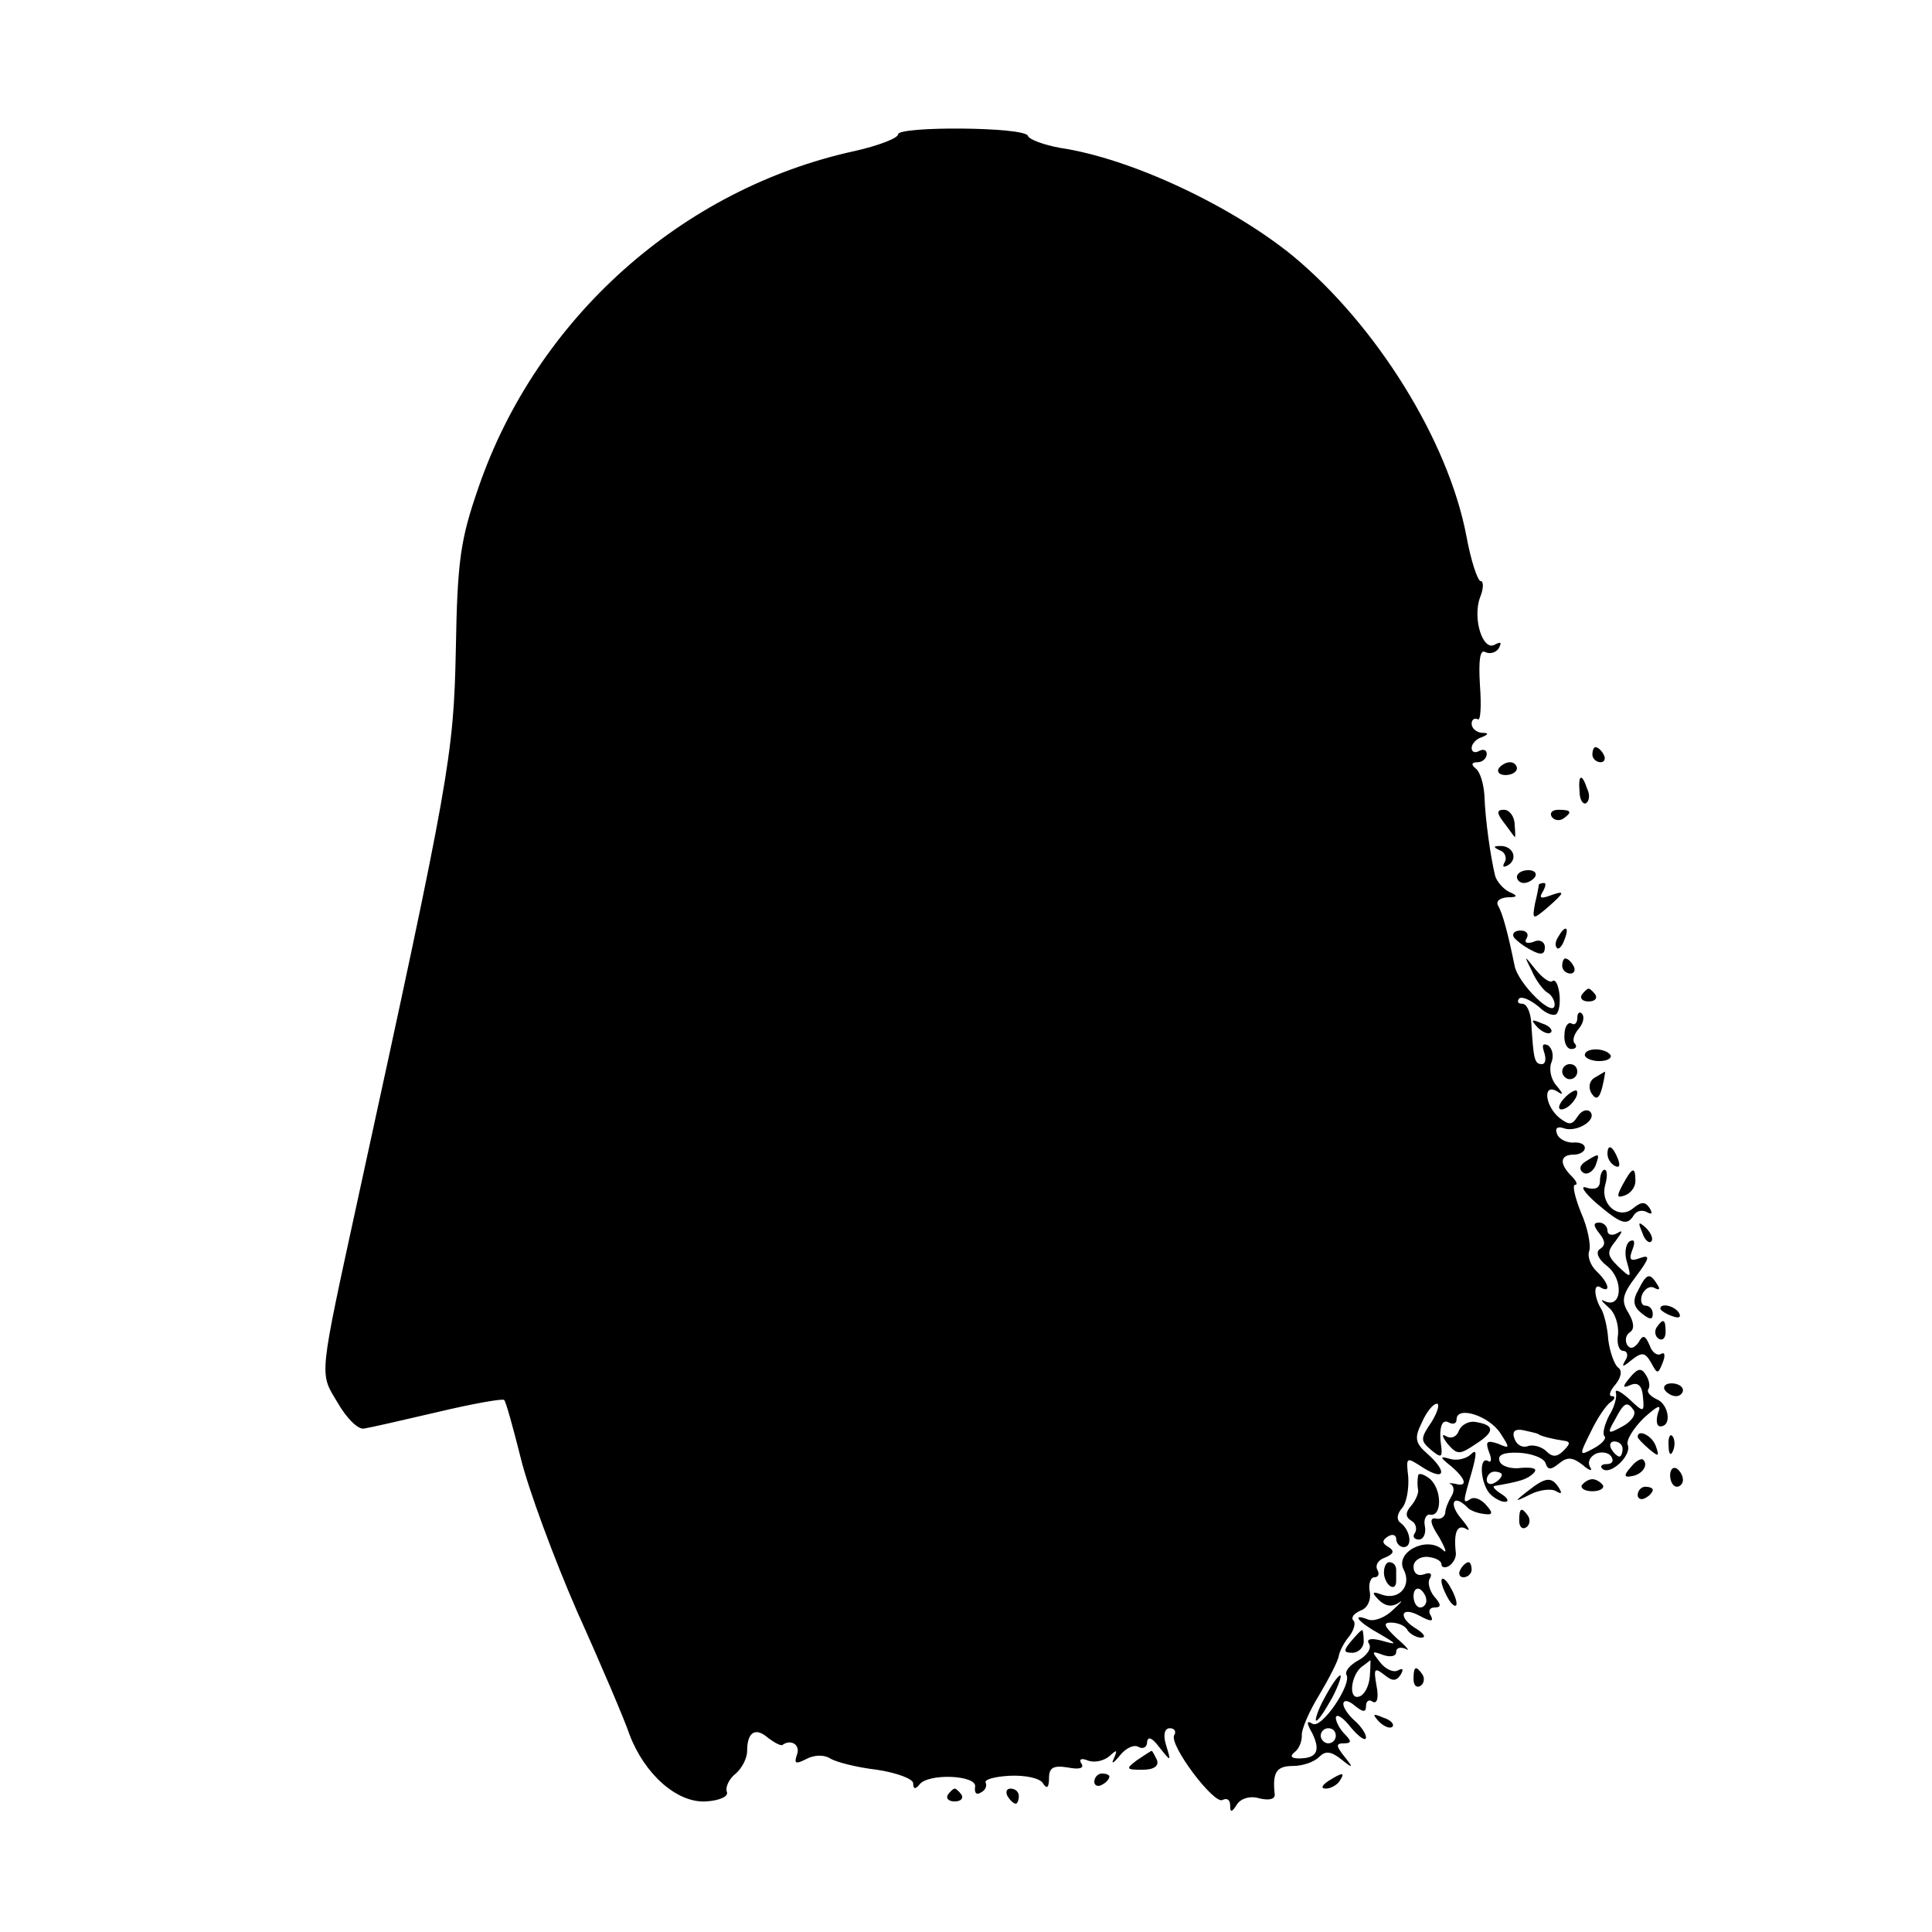
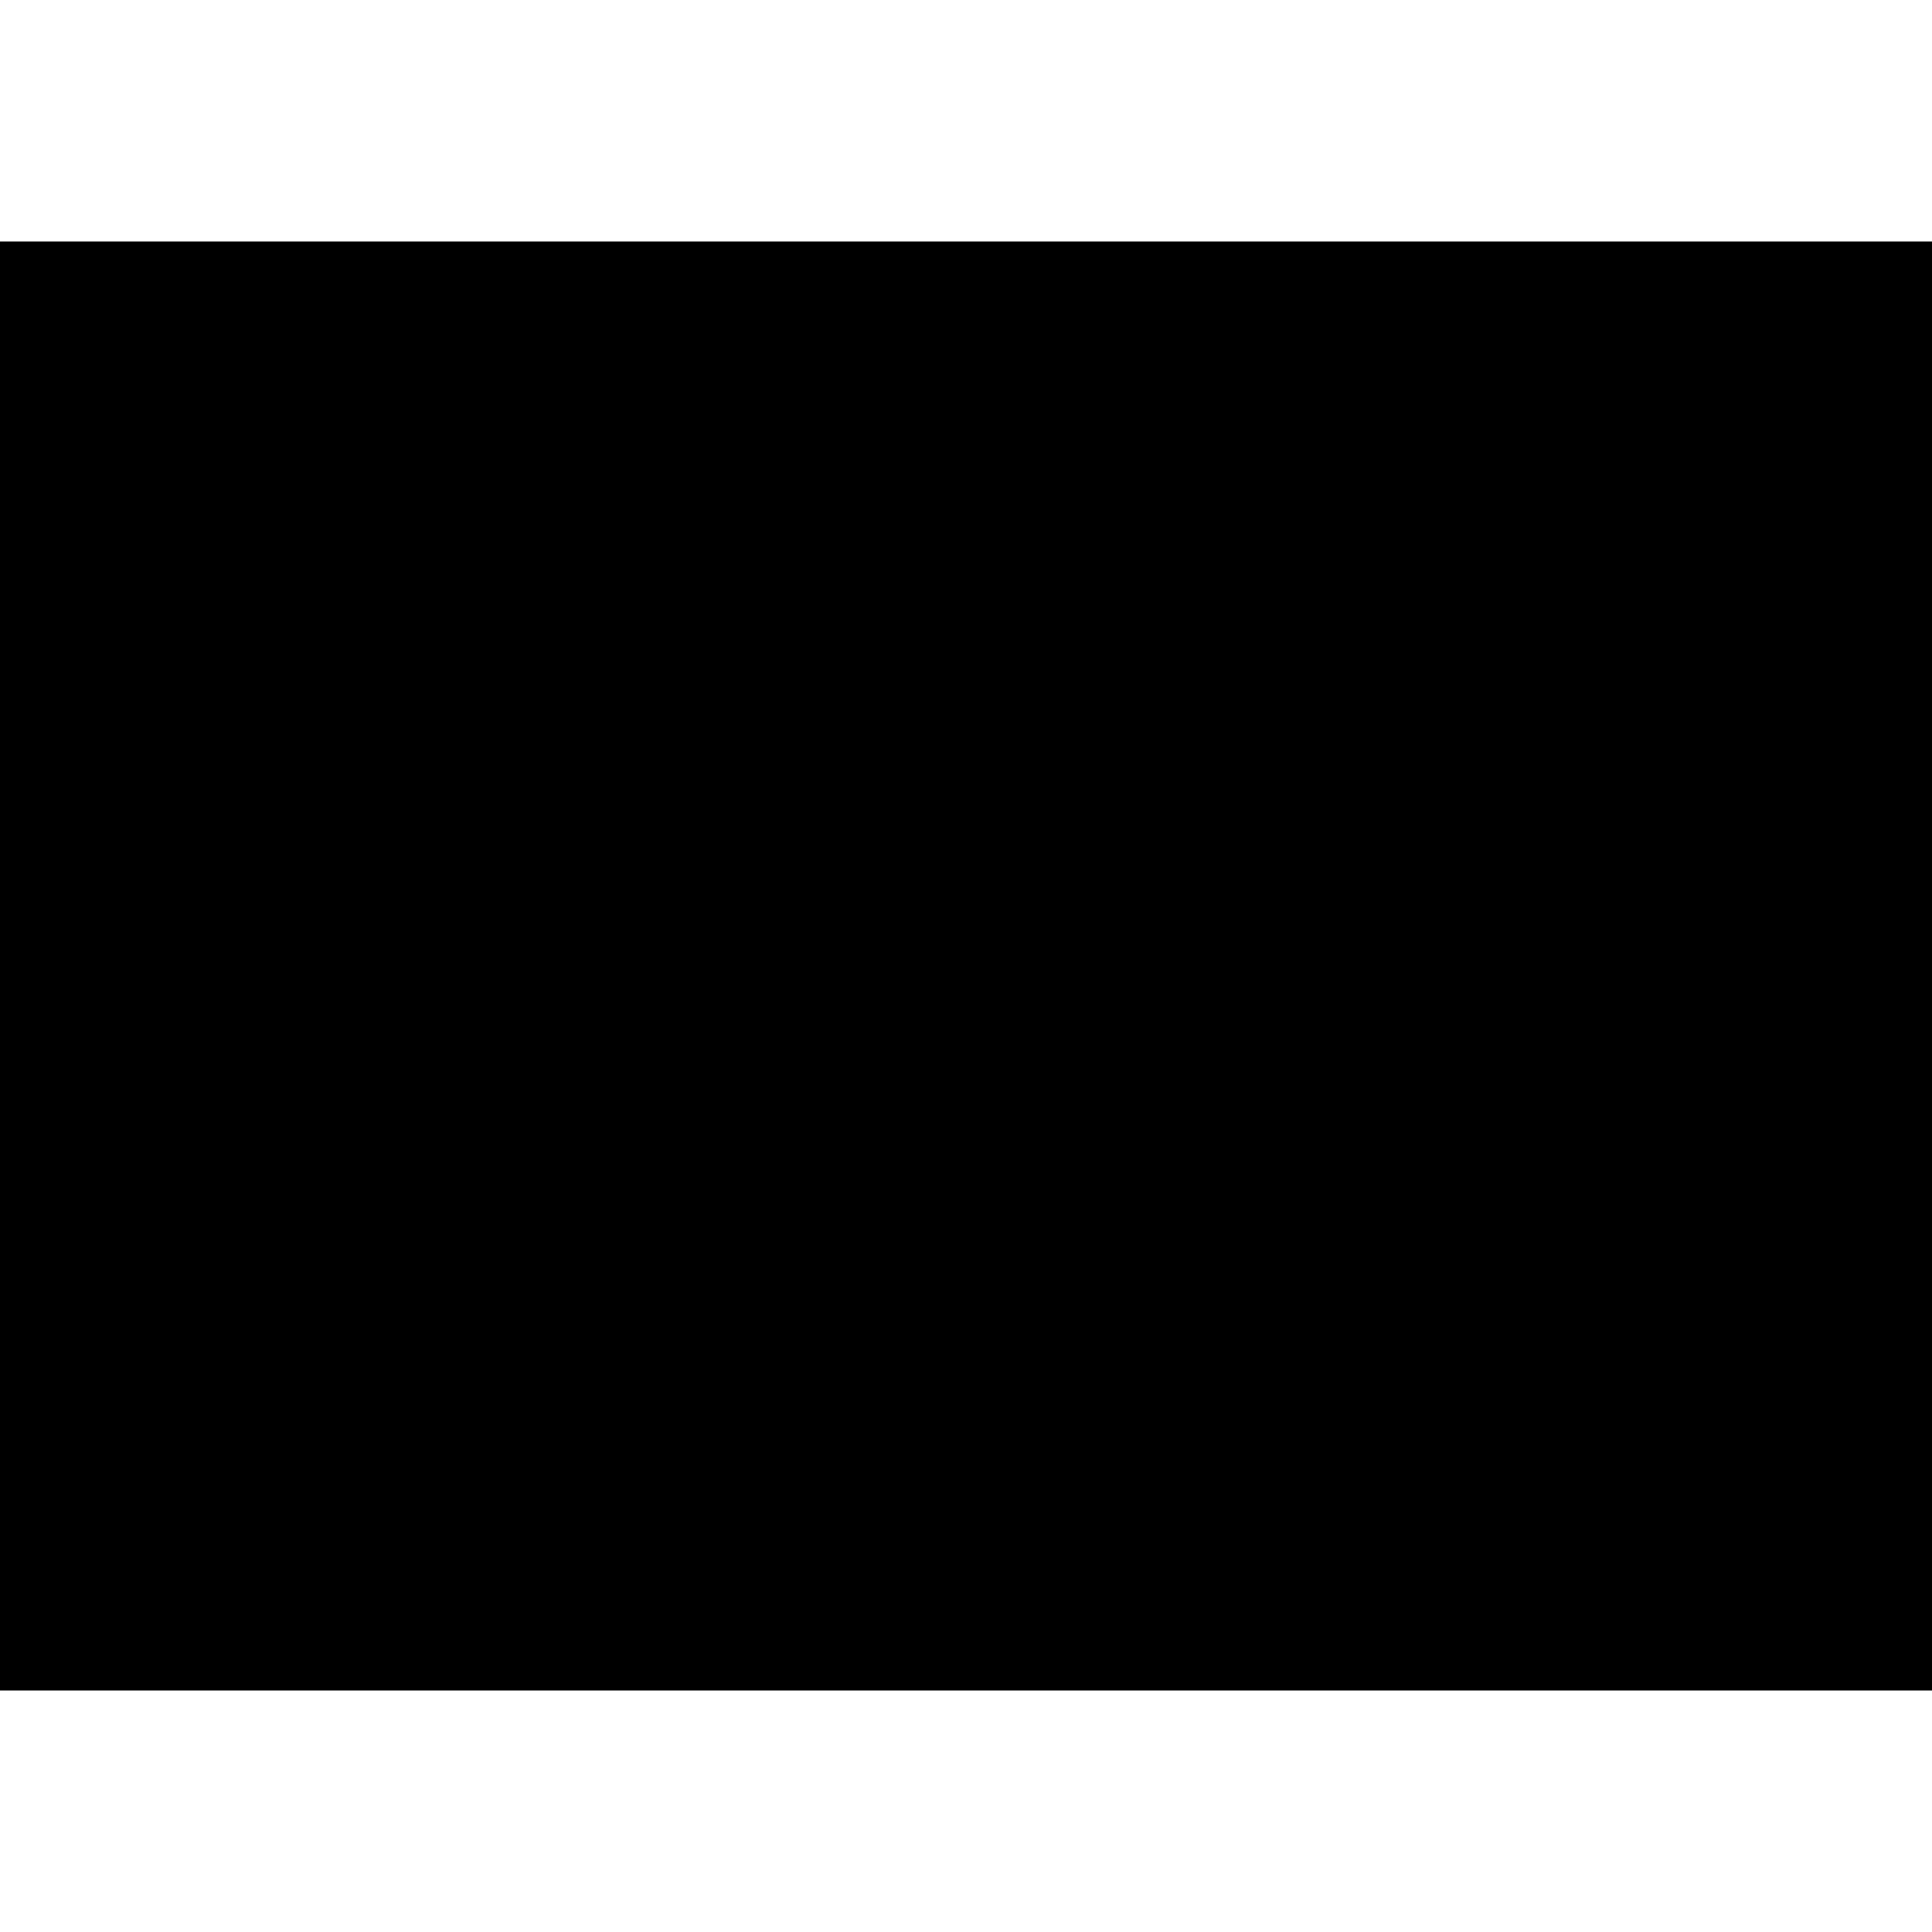
- <svg xmlns="http://www.w3.org/2000/svg" version="1.0" width="256pt" height="256pt" viewBox="0 0 256 256" preserveAspectRatio="xMidYMid meet">
-   <g transform="translate(0,256) scale(0.1,-0.1)" fill="#000000" stroke="none">
-     <path d="M1190 2382 c0 -5 -26 -15 -57 -22 -230 -50 -422 -222 -499 -446 -24 -69 -28 -97 -30 -215 -3 -141 -8 -169 -129 -724 -53 -244 -52 -233 -28 -273 12 -21 27 -36 35 -35 7 1 51 11 98 22 46 11 86 18 88 16 2 -1 12 -37 22 -77 10 -41 44 -133 75 -204 32 -71 63 -144 69 -162 20 -53 63 -91 101 -89 19 1 31 7 28 13 -2 6 3 17 12 24 8 7 15 20 15 30 0 25 11 32 28 17 8 -6 17 -11 19 -9 11 8 24 0 19 -13 -4 -12 -2 -13 12 -6 11 6 24 6 32 1 8 -5 36 -12 62 -15 26 -4 48 -12 48 -18 0 -8 3 -8 8 -2 11 16 78 13 74 -3 -1 -8 2 -11 8 -7 6 3 8 9 6 13 -2 4 12 8 32 9 20 1 40 -3 44 -10 5 -8 8 -6 8 7 0 14 6 17 25 14 15 -3 22 -1 18 5 -4 6 0 8 9 4 9 -3 21 0 28 6 10 9 11 9 6 -3 -4 -8 -1 -7 8 4 8 10 19 15 25 11 6 -3 11 0 11 7 1 8 7 5 16 -7 16 -20 16 -20 9 3 -4 13 -2 22 5 22 6 0 9 -4 6 -9 -8 -12 53 -93 64 -86 6 3 10 0 10 -7 0 -10 2 -10 9 1 5 8 18 12 30 8 13 -3 21 -1 20 6 -3 28 2 37 24 37 13 0 28 5 35 12 8 8 15 8 29 -3 16 -13 17 -12 4 4 -11 14 -11 17 0 17 10 0 10 3 1 12 -7 7 -12 17 -12 22 1 6 10 0 20 -13 11 -13 20 -19 20 -13 0 5 -7 15 -15 22 -8 7 -15 17 -15 22 0 6 7 5 15 -2 11 -9 15 -9 15 -1 0 7 4 10 9 6 6 -3 8 6 5 21 -4 23 -3 25 10 15 11 -9 16 -9 22 0 4 7 3 9 -3 6 -6 -4 -17 1 -24 10 -12 15 -12 16 4 10 9 -3 17 -2 17 4 0 6 6 7 13 4 6 -4 1 3 -12 14 -17 16 -19 21 -8 21 9 0 19 -4 22 -10 3 -5 12 -10 18 -10 7 0 4 5 -5 11 -26 15 -23 32 3 18 15 -8 19 -8 15 0 -4 6 -2 11 5 11 9 0 9 4 -1 15 -6 8 -9 19 -5 24 3 6 0 8 -8 5 -8 -3 -14 1 -14 10 0 8 9 14 19 13 10 -1 18 -5 18 -10 0 -4 5 -5 10 -2 6 4 10 12 9 18 -3 27 2 38 14 31 6 -4 3 2 -7 14 -17 20 -10 33 8 15 3 -4 13 -8 22 -9 12 -2 13 1 3 12 -6 7 -15 11 -20 8 -11 -7 -11 -6 1 35 7 25 7 32 -1 24 -6 -6 -19 -9 -28 -6 -14 4 -13 2 2 -10 20 -17 22 -28 5 -23 -7 1 -10 1 -5 -1 4 -3 4 -10 0 -16 -4 -7 -8 -16 -8 -22 -1 -5 -6 -9 -13 -7 -8 1 -7 -7 5 -25 9 -16 11 -23 4 -16 -21 18 -63 -4 -51 -27 11 -21 -6 -41 -29 -33 -13 5 -14 3 -4 -7 8 -8 17 -10 26 -4 7 5 4 1 -7 -9 -10 -10 -25 -16 -33 -13 -23 9 -14 -3 15 -19 24 -14 24 -15 3 -9 -15 4 -21 2 -17 -4 4 -6 -3 -16 -14 -22 -11 -6 -18 -14 -16 -19 8 -12 -33 -73 -45 -65 -8 5 -8 1 0 -13 11 -23 6 -33 -18 -33 -10 0 -12 3 -6 8 6 4 10 14 10 22 -1 8 10 33 23 54 13 22 25 45 26 52 1 6 7 18 14 26 6 8 9 18 5 21 -3 4 1 9 10 13 9 3 14 14 12 25 -2 10 1 19 6 19 6 0 7 5 4 10 -3 6 1 13 10 16 12 5 13 9 5 14 -9 5 -9 9 -1 14 6 4 11 2 11 -3 0 -6 5 -11 10 -11 12 0 9 22 -4 32 -6 4 -5 12 2 20 6 7 9 26 8 41 -3 27 -3 27 20 12 29 -18 32 -5 5 19 -16 14 -17 21 -7 41 6 14 15 25 20 25 4 0 1 -11 -7 -24 -15 -22 -15 -25 -1 -37 13 -11 15 -10 14 2 -4 26 0 40 10 34 6 -3 10 -1 10 4 0 19 43 5 58 -18 13 -20 13 -21 -3 -14 -15 5 -17 3 -12 -11 4 -9 3 -15 -1 -12 -12 7 -11 -26 1 -42 5 -6 15 -12 21 -12 6 0 4 5 -4 10 -8 5 -13 10 -10 11 35 6 44 9 52 17 6 6 0 8 -16 7 -13 -2 -27 2 -29 9 -3 8 5 12 26 11 17 -1 33 -7 35 -14 3 -9 7 -9 18 0 11 9 18 8 31 -2 9 -8 14 -9 10 -3 -4 7 0 14 8 18 8 3 17 1 20 -4 4 -6 1 -10 -6 -10 -7 0 -9 -3 -6 -6 10 -10 39 17 34 31 -3 6 7 22 21 36 19 17 24 19 19 7 -3 -10 -2 -18 3 -18 16 0 11 30 -5 36 -8 4 -13 9 -11 13 3 4 1 13 -3 19 -6 10 -11 9 -21 -3 -11 -13 -10 -15 1 -10 10 4 15 -2 16 -16 2 -21 1 -21 -18 -3 -11 10 -19 14 -18 9 2 -6 -2 -20 -9 -31 -6 -12 -9 -24 -6 -27 3 -3 -3 -10 -14 -16 -20 -11 -20 -10 -4 22 8 17 20 35 26 39 6 4 7 8 2 8 -5 0 -3 7 5 16 7 9 9 18 3 22 -5 4 -11 21 -13 37 -1 17 -6 35 -9 40 -10 16 -11 36 -1 29 14 -8 11 6 -6 22 -8 8 -12 20 -9 27 2 7 -2 30 -11 50 -8 20 -12 37 -8 37 4 0 2 5 -5 12 -16 16 -15 28 3 28 8 0 15 4 15 9 0 5 -7 8 -16 7 -9 0 -19 5 -21 12 -3 7 1 10 9 7 17 -6 45 11 35 22 -5 4 -12 1 -17 -7 -7 -11 -11 -11 -24 -1 -19 16 -22 46 -3 35 9 -6 9 -4 -1 8 -7 8 -10 22 -6 31 3 8 1 18 -5 22 -7 3 -8 0 -5 -9 3 -9 2 -16 -3 -16 -10 0 -11 7 -14 55 -1 14 -6 25 -12 25 -6 0 -7 3 -4 7 4 3 15 -2 26 -11 10 -10 21 -13 24 -9 8 12 2 49 -6 43 -3 -3 -13 4 -22 15 -16 20 -16 20 -5 -2 5 -12 15 -25 20 -28 6 -3 10 -11 10 -16 0 -20 -48 27 -53 51 -9 44 -16 70 -22 80 -3 6 2 10 12 11 14 0 15 2 3 7 -8 4 -17 14 -19 22 -6 25 -13 74 -14 105 -1 17 -6 33 -12 37 -6 5 -5 8 3 8 6 0 12 5 12 11 0 5 -4 7 -10 4 -5 -3 -10 -2 -10 4 0 5 6 12 13 14 10 4 10 6 0 6 -7 1 -13 6 -13 12 0 5 3 8 8 6 4 -3 5 18 3 45 -2 33 0 48 7 44 6 -3 14 -1 18 5 4 8 3 9 -5 5 -16 -10 -30 34 -20 62 5 12 5 22 1 22 -4 0 -13 27 -19 60 -24 126 -119 279 -230 371 -81 66 -214 129 -308 143 -22 4 -41 11 -43 16 -4 12 -172 13 -172 2z m975 -1691 c3 -6 -4 -15 -15 -21 -20 -11 -21 -10 -10 9 12 23 16 25 25 12z m-127 -31 c3 -3 20 -7 34 -9 9 -1 9 -4 0 -13 -9 -9 -15 -9 -23 -1 -6 6 -17 9 -24 7 -7 -3 -15 1 -18 9 -4 10 0 14 11 12 9 -2 18 -4 20 -5z m112 -20 c0 -5 -2 -10 -4 -10 -3 0 -8 5 -11 10 -3 6 -1 10 4 10 6 0 11 -4 11 -10z m-160 -34 c0 -3 -4 -8 -10 -11 -5 -3 -10 -1 -10 4 0 6 5 11 10 11 6 0 10 -2 10 -4z m-100 -167 c0 -5 -4 -9 -8 -9 -5 0 -9 7 -9 15 0 8 4 12 9 9 4 -3 8 -9 8 -15z m-75 -101 c-1 -12 -7 -24 -14 -26 -15 -5 -11 29 4 40 6 4 10 8 11 8 0 0 0 -10 -1 -22z m-45 -78 c0 -5 -4 -10 -10 -10 -5 0 -10 5 -10 10 0 6 5 10 10 10 6 0 10 -4 10 -10z" />
-     <path d="M2110 1560 c0 -5 5 -10 11 -10 5 0 7 5 4 10 -3 6 -8 10 -11 10 -2 0 -4 -4 -4 -10z" />
-     <path d="M1986 1542 c-3 -5 1 -9 9 -9 8 0 15 4 15 9 0 4 -4 8 -9 8 -6 0 -12 -4 -15 -8z" />
-     <path d="M2093 1511 c0 -11 5 -18 9 -15 4 3 5 11 1 19 -7 21 -12 19 -10 -4z" />
-     <path d="M1992 1471 c7 -9 13 -18 15 -20 1 -2 1 5 0 16 0 11 -7 20 -14 20 -10 0 -10 -4 -1 -16z" />
-     <path d="M2056 1478 c3 -5 10 -6 15 -3 13 9 11 12 -6 12 -8 0 -12 -4 -9 -9z" />
-     <path d="M1988 1433 c6 -2 9 -10 6 -15 -4 -7 -2 -8 5 -4 13 9 5 26 -12 25 -9 0 -8 -2 1 -6z" />
-     <path d="M2010 1398 c0 -4 4 -8 9 -8 6 0 12 4 15 8 3 5 -1 9 -9 9 -8 0 -15 -4 -15 -9z" />
-     <path d="M2039 1388 c0 -2 -2 -13 -5 -25 -4 -22 -3 -22 16 -6 24 21 25 24 3 16 -11 -4 -14 -3 -9 5 4 7 5 12 2 12 -3 0 -6 -1 -7 -2z" />
-     <path d="M2006 1318 c3 -4 13 -12 23 -17 13 -7 18 -6 18 4 0 7 -7 11 -15 7 -9 -3 -13 -1 -9 5 3 5 0 10 -8 10 -8 0 -12 -4 -9 -9z" />
-     <path d="M2065 1319 c-4 -6 -5 -12 -2 -15 2 -3 7 2 10 11 7 17 1 20 -8 4z" />
-     <path d="M2070 1280 c0 -5 5 -10 11 -10 5 0 7 5 4 10 -3 6 -8 10 -11 10 -2 0 -4 -4 -4 -10z" />
-     <path d="M2096 1242 c-3 -5 1 -9 9 -9 8 0 12 4 9 9 -3 4 -7 8 -9 8 -2 0 -6 -4 -9 -8z" />
-     <path d="M2090 1211 c0 -7 -4 -10 -8 -7 -4 2 -9 -4 -9 -15 -1 -10 3 -19 9 -19 6 0 8 3 5 7 -4 3 -2 12 5 20 6 7 8 16 4 20 -3 3 -6 1 -6 -6z" />
-     <path d="M2037 1199 c7 -7 15 -10 18 -7 3 3 -2 9 -12 12 -14 6 -15 5 -6 -5z" />
-     <path d="M2100 1162 c0 -4 9 -8 19 -8 11 0 17 4 15 8 -7 10 -34 10 -34 0z" />
-     <path d="M2070 1140 c0 -5 5 -10 10 -10 6 0 10 5 10 10 0 6 -4 10 -10 10 -5 0 -10 -4 -10 -10z" />
-     <path d="M2113 1132 c-7 -4 -9 -13 -4 -21 6 -9 10 -7 14 8 3 12 4 21 4 21 -1 0 -7 -4 -14 -8z" />
-     <path d="M2072 1104 c-7 -8 -8 -14 -3 -14 10 0 25 19 20 25 -2 1 -10 -3 -17 -11z" />
-     <path d="M2130 1031 c0 -6 4 -13 10 -16 6 -3 7 1 4 9 -7 18 -14 21 -14 7z" />
-     <path d="M2101 1021 c-8 -5 -9 -11 -3 -15 5 -3 12 1 16 9 6 17 6 18 -13 6z" />
-     <path d="M2120 995 c0 -9 -6 -12 -17 -9 -10 4 -5 -5 12 -20 33 -28 41 -31 50 -16 4 6 11 7 17 4 7 -4 8 -2 4 5 -6 9 -11 9 -22 0 -19 -16 -44 5 -37 31 3 11 3 20 -1 20 -3 0 -6 -7 -6 -15z" />
-     <path d="M2150 990 c-8 -15 -8 -18 3 -14 8 3 14 11 14 19 0 20 -4 19 -17 -5z" />
-     <path d="M2119 926 c8 -10 9 -16 1 -21 -6 -4 -3 -13 10 -23 22 -18 19 -57 -4 -46 -6 3 -4 0 5 -8 9 -7 14 -23 13 -36 -2 -12 1 -22 7 -22 5 0 7 -6 3 -12 -6 -10 -4 -10 8 0 14 11 18 10 26 -4 8 -15 9 -15 15 0 4 10 3 15 -2 12 -5 -3 -12 2 -15 11 -6 14 -9 15 -15 4 -6 -8 -11 -9 -15 -3 -3 6 -2 13 4 17 6 4 5 13 -2 25 -10 16 -9 24 10 49 18 24 19 29 5 24 -13 -5 -15 -2 -10 11 4 10 3 15 -4 11 -5 -4 -7 -16 -3 -28 6 -21 5 -21 -12 -5 -15 15 -15 19 -3 34 9 12 10 15 2 10 -7 -4 -13 -2 -13 3 0 6 -5 11 -11 11 -8 0 -8 -4 0 -14z" />
-     <path d="M2176 927 c3 -10 9 -15 12 -12 3 3 0 11 -7 18 -10 9 -11 8 -5 -6z" />
-     <path d="M2171 851 c-8 -14 -7 -22 4 -31 11 -9 15 -9 15 -1 0 6 -4 11 -10 11 -5 0 -7 7 -4 15 4 8 11 12 17 8 6 -3 7 -1 3 5 -10 16 -14 15 -25 -7z" />
-     <path d="M2200 826 c0 -2 7 -7 16 -10 8 -3 12 -2 9 4 -6 10 -25 14 -25 6z" />
-     <path d="M2195 801 c-3 -5 -2 -12 3 -15 5 -3 9 1 9 9 0 17 -3 19 -12 6z" />
-     <path d="M2206 718 c3 -4 9 -8 15 -8 5 0 9 4 9 8 0 5 -7 9 -15 9 -8 0 -12 -4 -9 -9z" />
-     <path d="M1933 664 c-3 -8 -10 -11 -17 -7 -6 4 -5 -1 2 -10 13 -15 16 -15 38 0 25 16 25 25 -2 29 -8 1 -18 -4 -21 -12z" />
-     <path d="M2170 656 c0 -2 7 -9 15 -16 13 -11 14 -10 9 4 -5 14 -24 23 -24 12z" />
-     <path d="M2211 644 c0 -11 3 -14 6 -6 3 7 2 16 -1 19 -3 4 -6 -2 -5 -13z" />
-     <path d="M2161 616 c-10 -11 -9 -14 1 -12 14 2 23 15 15 22 -2 2 -10 -2 -16 -10z" />
-     <path d="M2213 605 c0 -8 4 -15 9 -15 4 0 8 4 8 9 0 6 -4 12 -8 15 -5 3 -9 -1 -9 -9z" />
-     <path d="M1879 604 c-1 -5 -1 -13 0 -18 1 -4 -3 -14 -9 -21 -8 -9 -8 -15 0 -20 6 -3 8 -11 5 -16 -4 -5 -1 -9 5 -9 6 0 10 8 8 18 -2 9 2 16 7 15 16 -3 16 34 -1 48 -8 6 -15 8 -15 3z" />
-     <path d="M2024 584 c-18 -14 -18 -15 4 -4 12 6 28 8 34 4 7 -4 8 -3 4 4 -10 16 -18 15 -42 -4z" />
-     <path d="M2096 592 c-2 -4 4 -8 14 -8 10 0 16 4 14 8 -3 4 -9 8 -14 8 -5 0 -11 -4 -14 -8z" />
-     <path d="M2170 579 c0 -5 5 -7 10 -4 6 3 10 8 10 11 0 2 -4 4 -10 4 -5 0 -10 -5 -10 -11z" />
-     <path d="M2013 545 c0 -8 4 -12 9 -9 5 3 6 10 3 15 -9 13 -12 11 -12 -6z" />
-     <path d="M1834 473 c3 -16 16 -22 16 -8 0 3 0 10 0 15 0 6 -4 10 -9 10 -5 0 -8 -8 -7 -17z" />
-     <path d="M1935 480 c-3 -5 -1 -10 4 -10 6 0 11 5 11 10 0 6 -2 10 -4 10 -3 0 -8 -4 -11 -10z" />
-     <path d="M1910 465 c0 -5 5 -17 10 -25 5 -8 10 -10 10 -5 0 6 -5 17 -10 25 -5 8 -10 11 -10 5z" />
-     <path d="M1790 385 c-10 -12 -10 -15 2 -15 8 0 15 7 15 15 0 8 -1 15 -2 15 -2 0 -8 -7 -15 -15z" />
-     <path d="M1873 335 c0 -8 4 -12 9 -9 5 3 6 10 3 15 -9 13 -12 11 -12 -6z" />
-     <path d="M1755 310 c-9 -16 -13 -30 -11 -30 3 0 12 14 21 30 9 17 13 30 11 30 -3 0 -12 -13 -21 -30z" />
-     <path d="M1827 279 c7 -7 15 -10 18 -7 3 3 -2 9 -12 12 -14 6 -15 5 -6 -5z" />
-     <path d="M1507 228 c-16 -12 -15 -13 7 -13 15 0 22 5 19 13 -3 6 -6 12 -7 12 -1 0 -10 -6 -19 -12z" />
-     <path d="M1450 199 c0 -5 5 -7 10 -4 6 3 10 8 10 11 0 2 -4 4 -10 4 -5 0 -10 -5 -10 -11z" />
-     <path d="M1760 200 c-9 -6 -10 -10 -3 -10 6 0 15 5 18 10 8 12 4 12 -15 0z" />
-     <path d="M1256 182 c-3 -5 1 -9 9 -9 8 0 12 4 9 9 -3 4 -7 8 -9 8 -2 0 -6 -4 -9 -8z" />
-     <path d="M1335 180 c3 -5 8 -10 11 -10 2 0 4 5 4 10 0 6 -5 10 -11 10 -5 0 -7 -4 -4 -10z" />
+ <svg xmlns="http://www.w3.org/2000/svg" version="1.0" width="800pt" height="800pt" viewBox="0 0 800 800" preserveAspectRatio="xMidYMid meet">
+   <g transform="translate(0,800) scale(0.1,-0.1)" fill="#000000" stroke="none">
+     <path d="M0 4000 l0 -3000 4000 0 4000 0 0 3000 0 3000 -4000 0 -4000 0 0 -3000z" />
  </g>
</svg>
